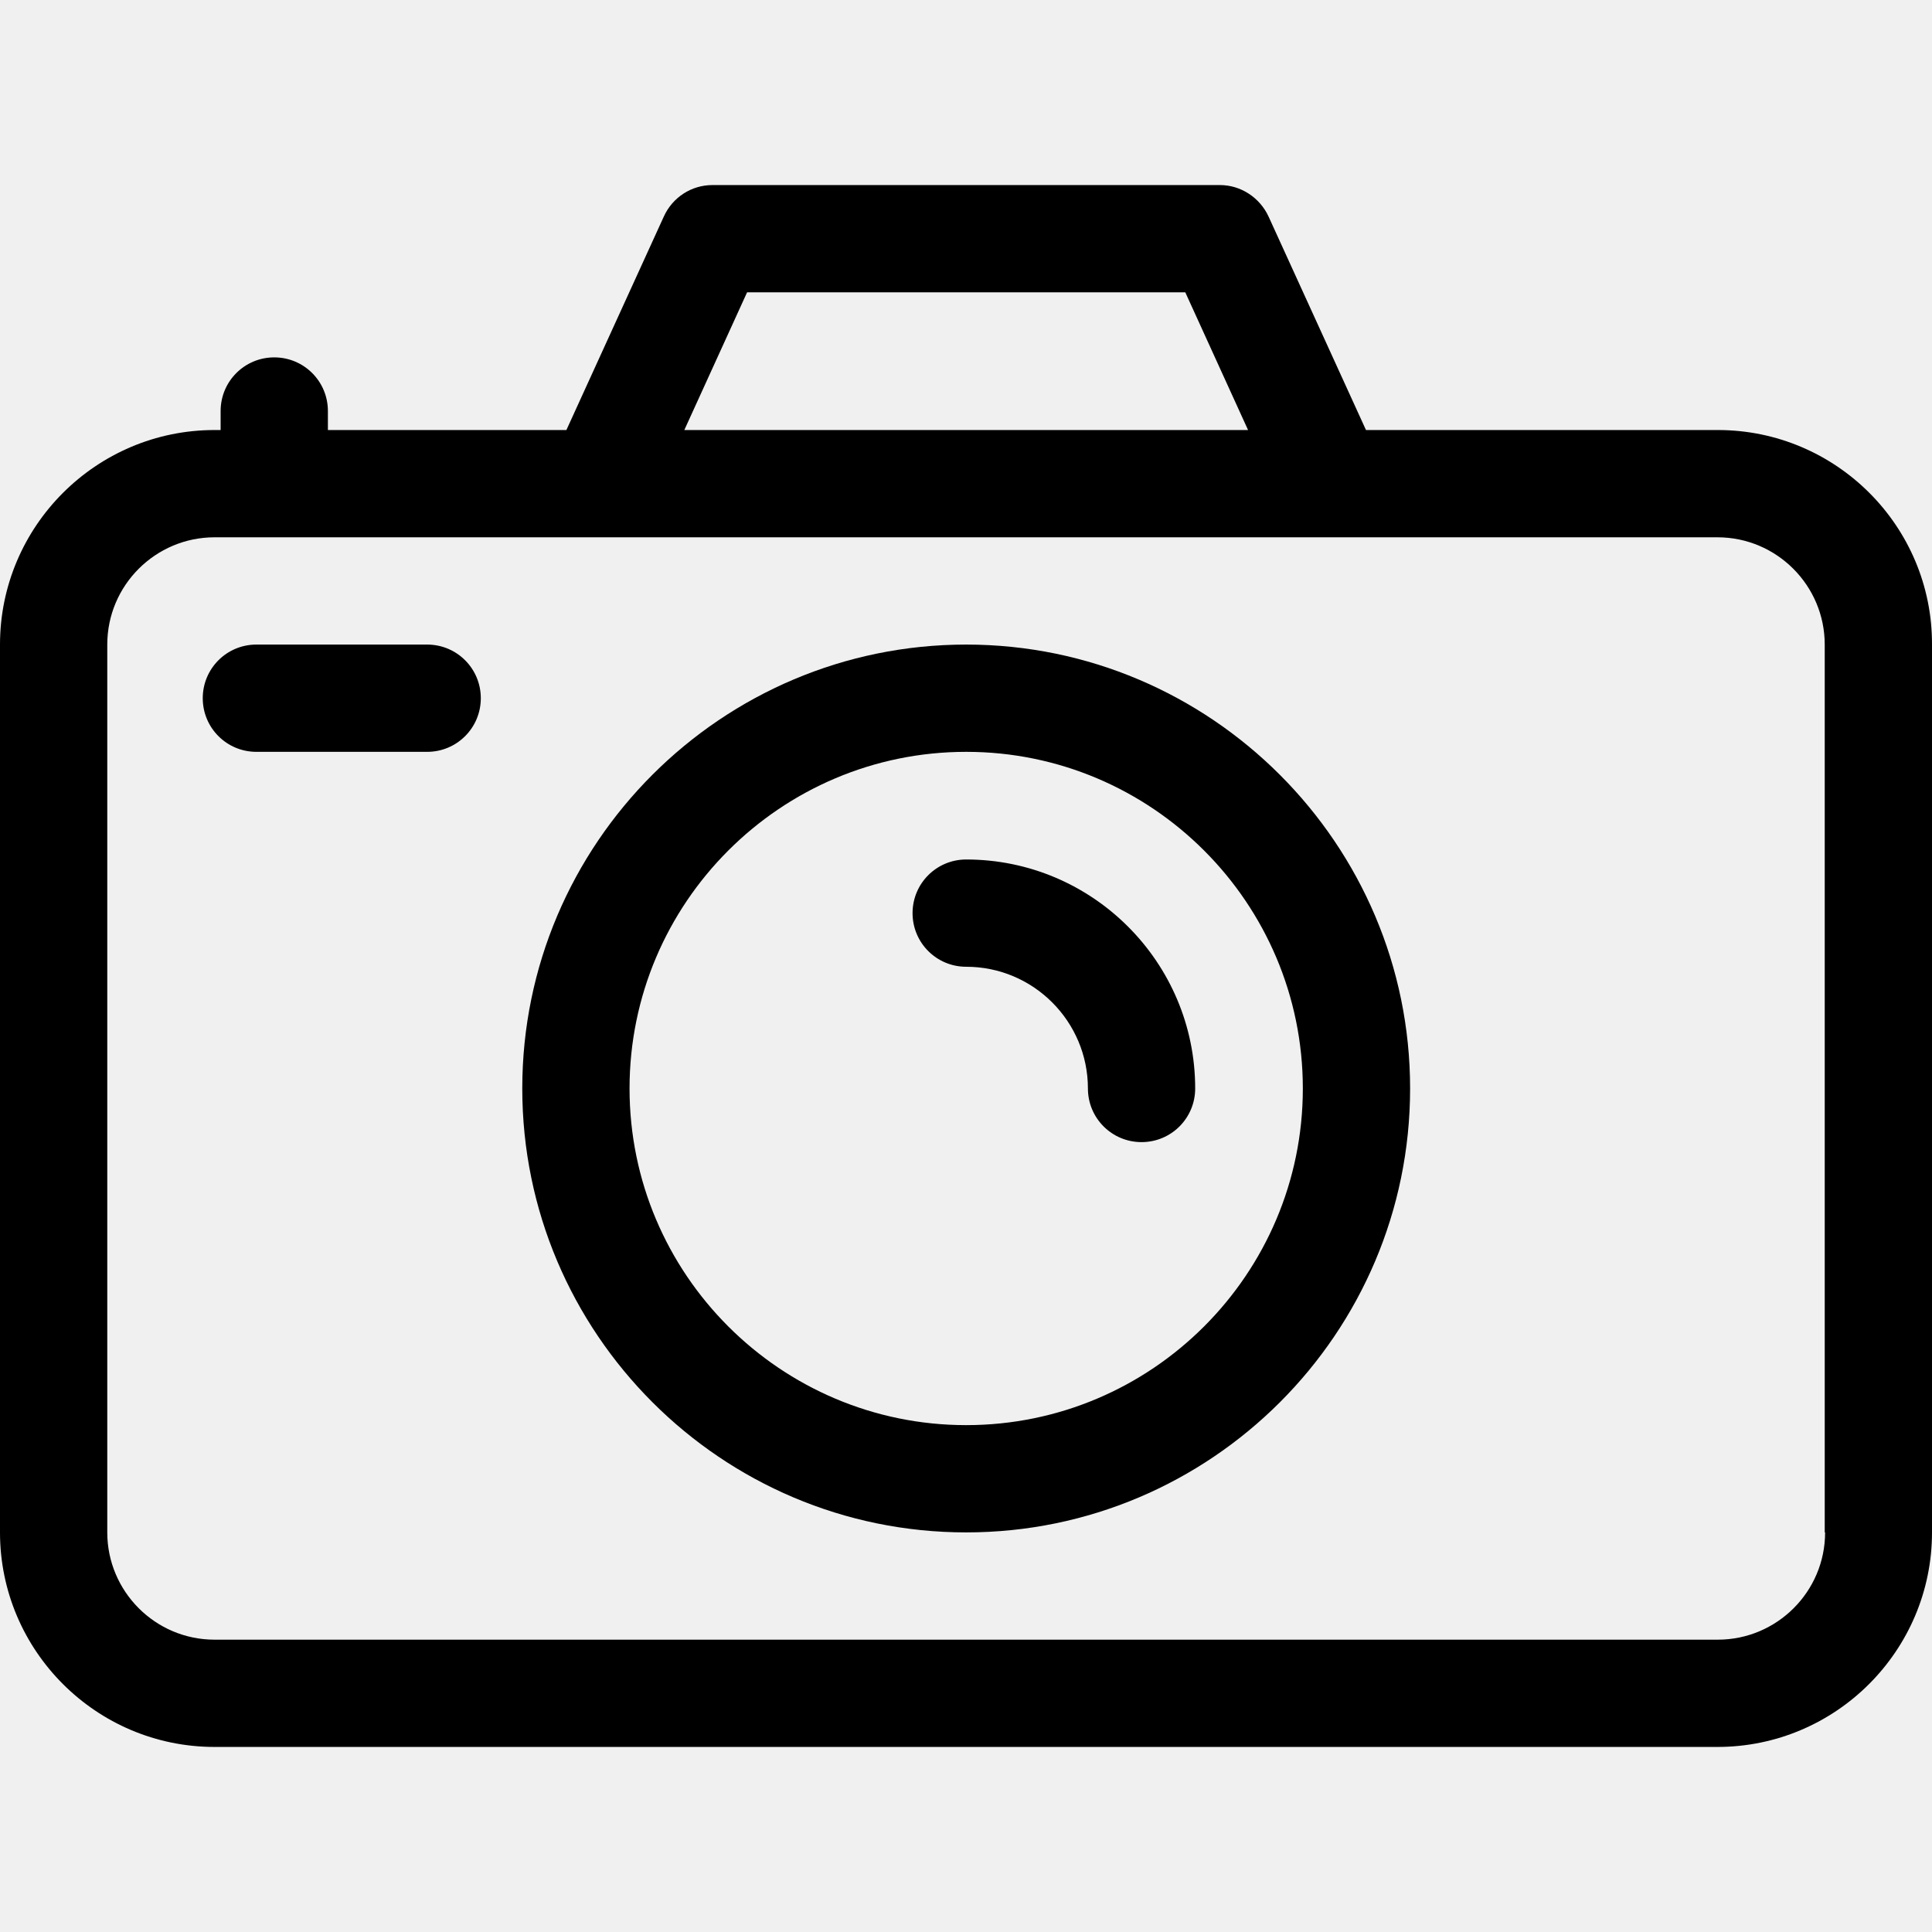
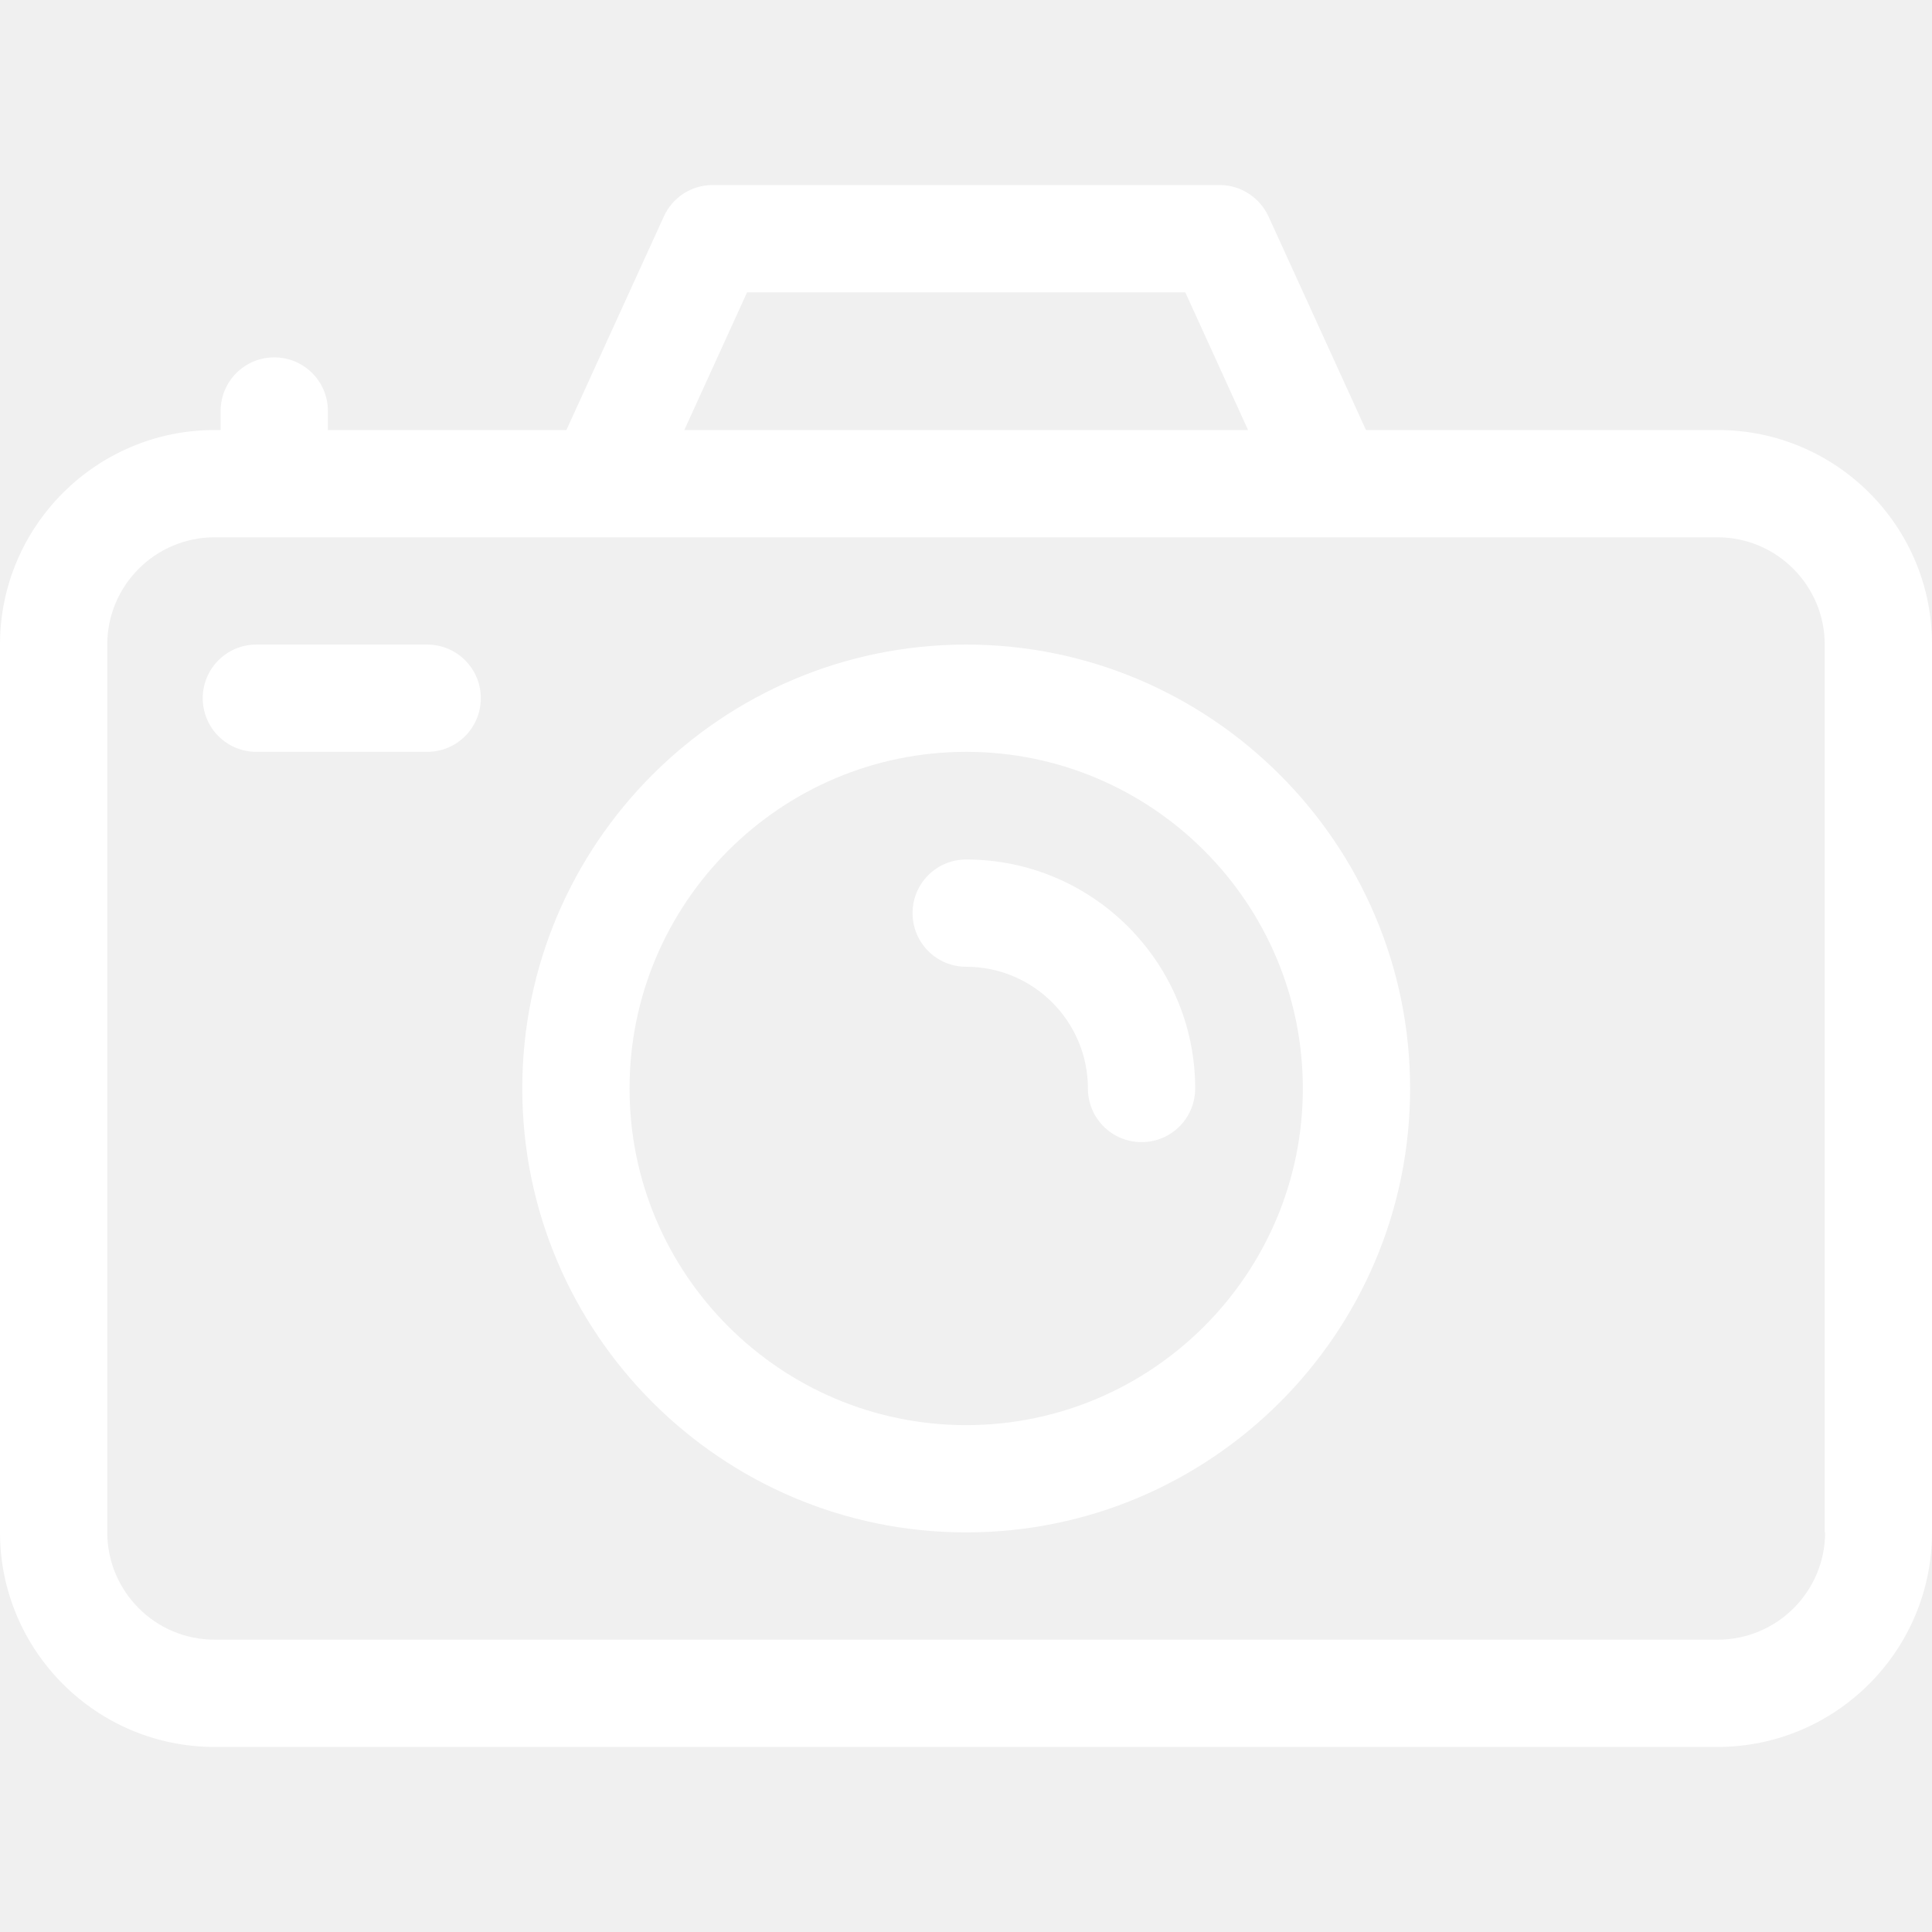
- <svg xmlns="http://www.w3.org/2000/svg" fill="#000000" height="800px" width="800px" version="1.1" id="Layer_1" viewBox="0 0 507.9 507.9" xml:space="preserve">
+ <svg xmlns="http://www.w3.org/2000/svg" fill="#FFFFFF" height="800px" width="800px" version="1.1" id="Layer_1" viewBox="0 0 507.9 507.9" xml:space="preserve">
  <g>
    <g>
      <path d="M451.6,113.05h-92.5l-25.6-56.1c-2.3-5-7.3-8.3-12.8-8.3H187.3c-5.5,0-10.5,3.2-12.8,8.3l-25.6,56.1H86.2v-5    c0-7.8-6.3-14.1-14.1-14.1c-7.8,0-14.1,6.3-14.1,14.1v5h-1.6c-31.1,0-56.4,25.3-56.4,56.4v233.4c0,31.1,25.3,56.4,56.4,56.4h395.1    c31.1,0,56.4-25.3,56.4-56.4v-233.4C508,138.35,482.7,113.05,451.6,113.05z M196.4,76.85h115.2l16.5,36.2H179.9L196.4,76.85z     M451.6,431.05H56.4c-15.6,0-28.2-12.7-28.2-28.2v-233.4c0-15.6,12.7-28.2,28.2-28.2h395.1c15.6,0,28.2,12.7,28.2,28.2v233.4h0.1    C479.8,418.45,467.1,431.05,451.6,431.05z" />
    </g>
  </g>
  <g>
    <g>
      <path d="M112.3,169.45H67.4c-7.8,0-14.1,6.3-14.1,14.1c0,7.8,6.3,14.1,14.1,14.1h44.9c7.8,0,14.1-6.3,14.1-14.1    C126.4,175.75,120.1,169.45,112.3,169.45z" />
    </g>
  </g>
  <g>
    <g>
      <path d="M254,169.45c-64.3,0-116.7,52.3-116.7,116.7c0,64.3,52.3,116.7,116.7,116.7c64.3,0,116.7-52.3,116.7-116.7    C370.7,221.85,318.3,169.45,254,169.45z M254,374.65c-48.8,0-88.5-39.7-88.5-88.5s39.7-88.5,88.5-88.5s88.5,39.7,88.5,88.5    S302.8,374.65,254,374.65z" />
    </g>
  </g>
  <g>
    <g>
      <path d="M254,225.95c-7.8,0-14.1,6.3-14.1,14.1c0,7.8,6.3,14.1,14.1,14.1c17.7,0,32,14.4,32,32c0,7.8,6.3,14.1,14.1,14.1    c7.8,0,14.1-6.3,14.1-14.1C314.2,252.95,287.2,225.95,254,225.95z" />
    </g>
  </g>
</svg>
